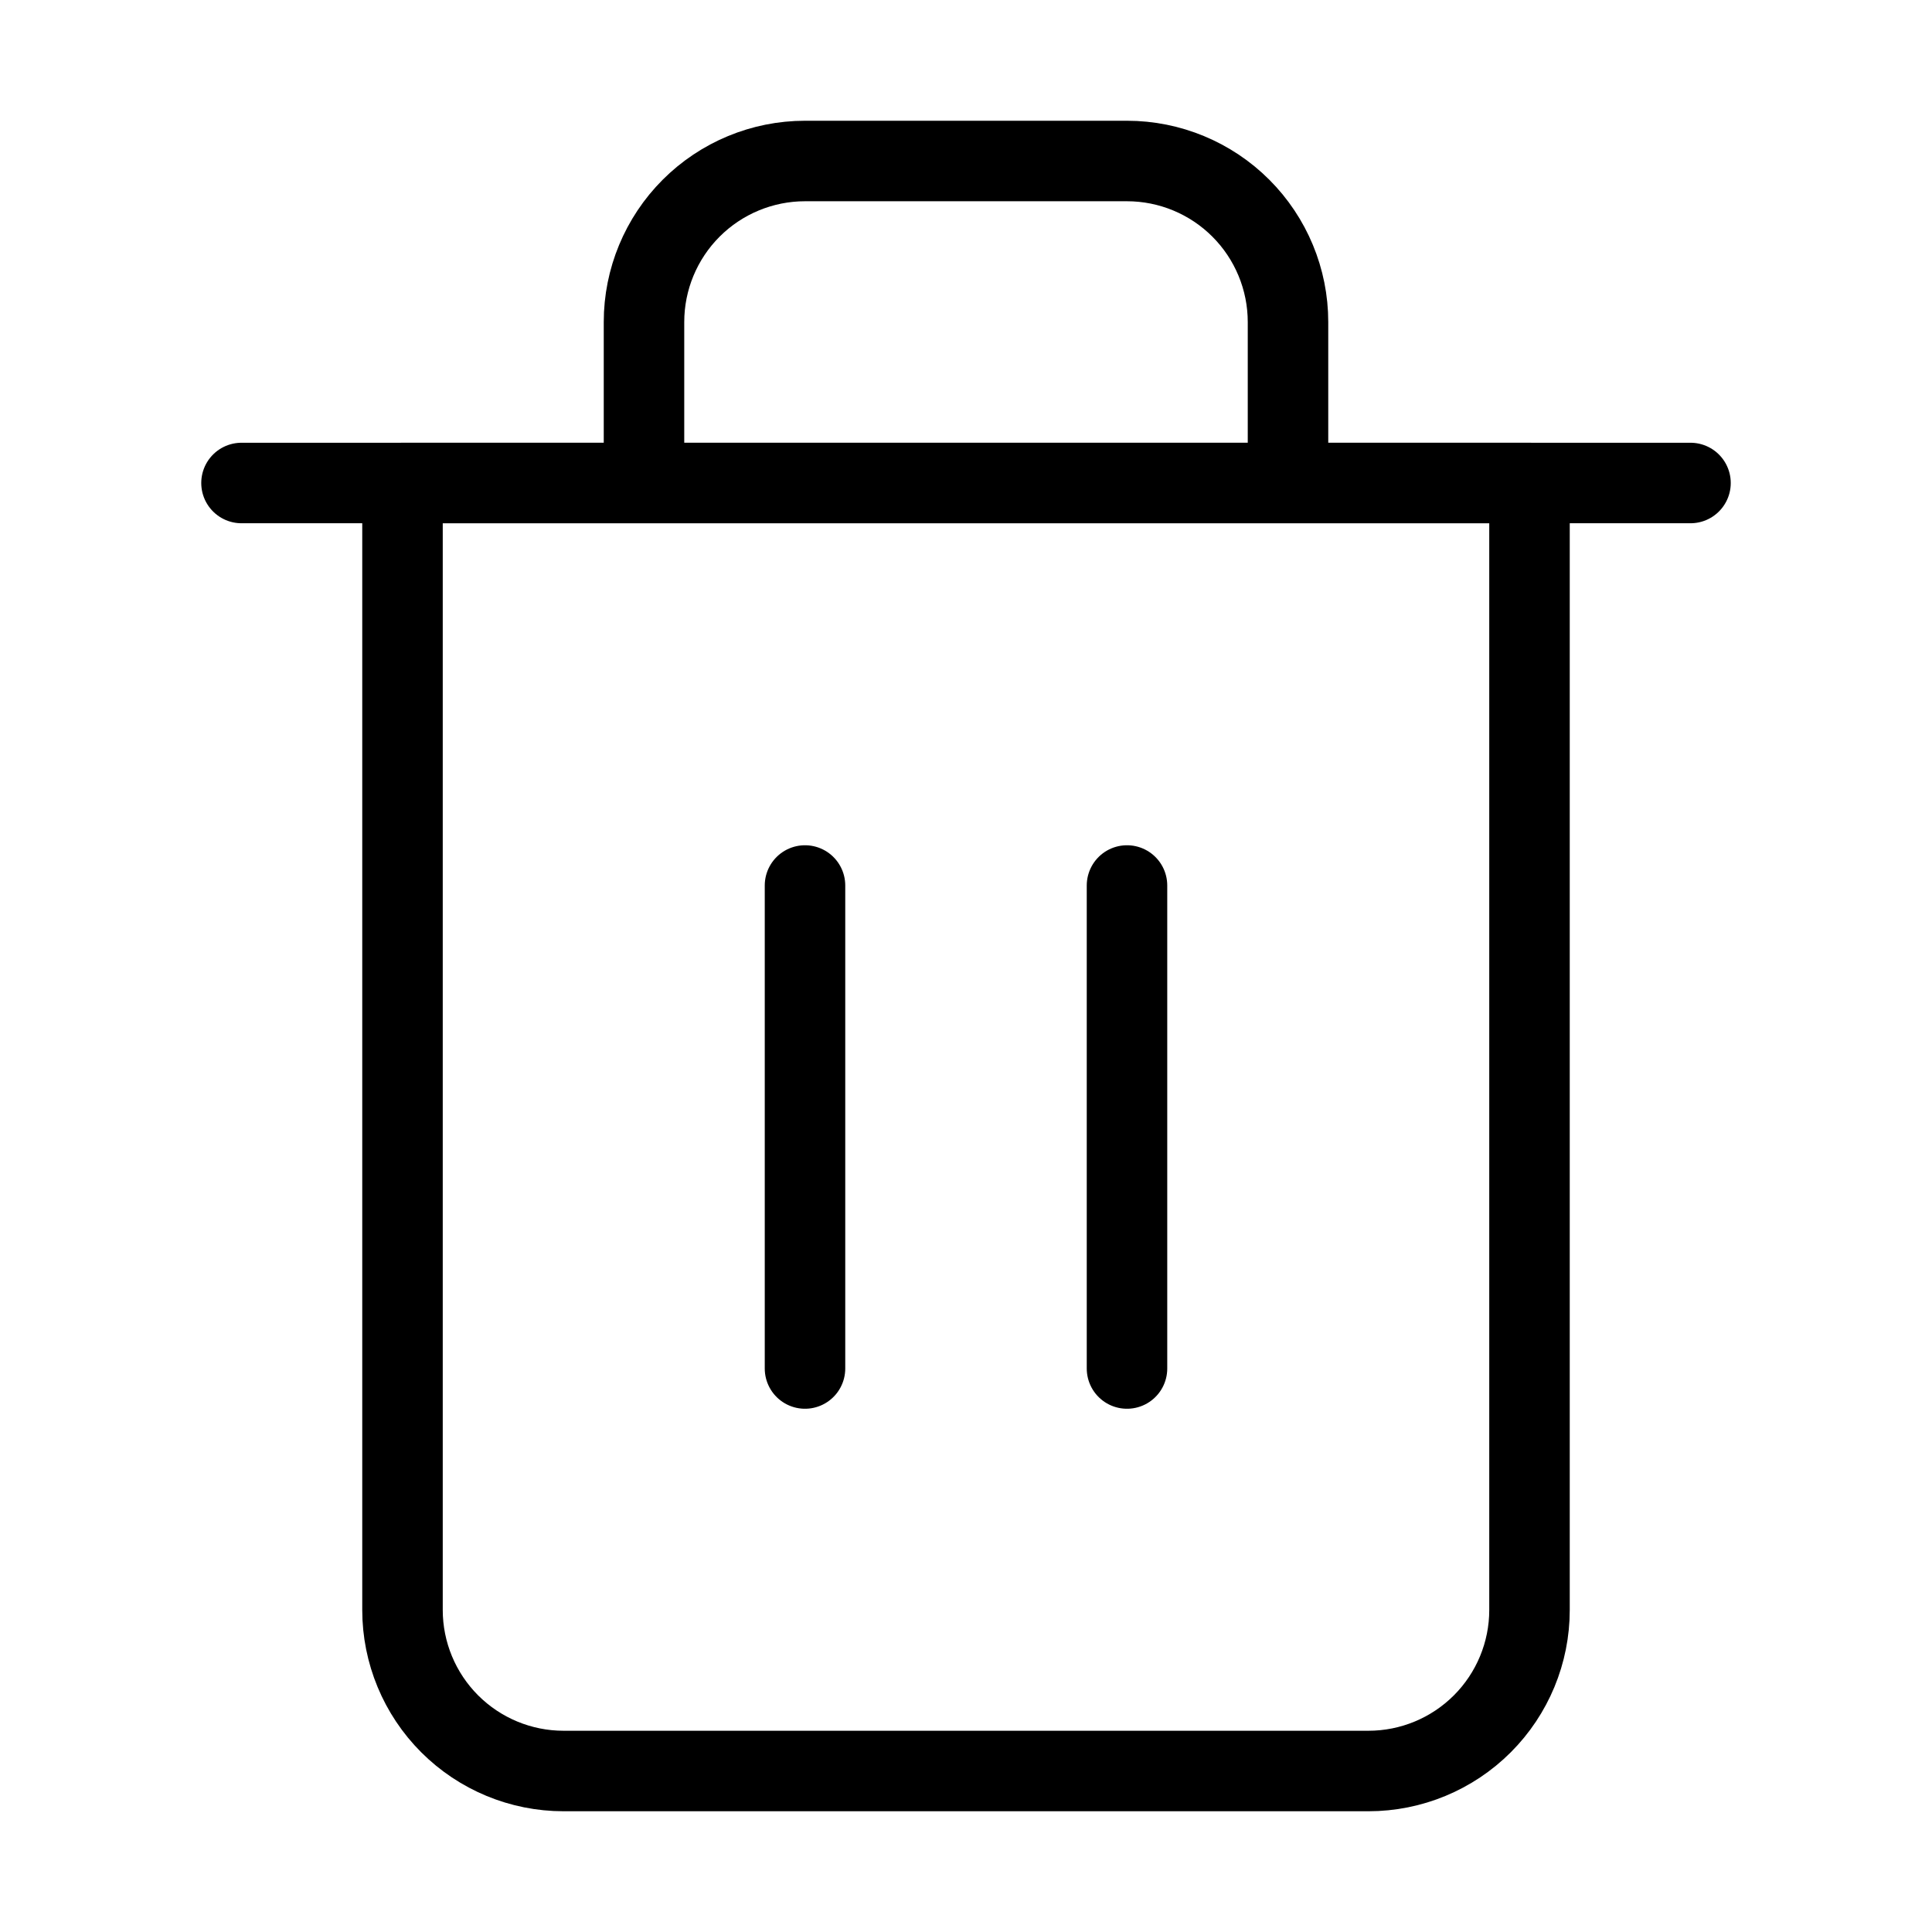
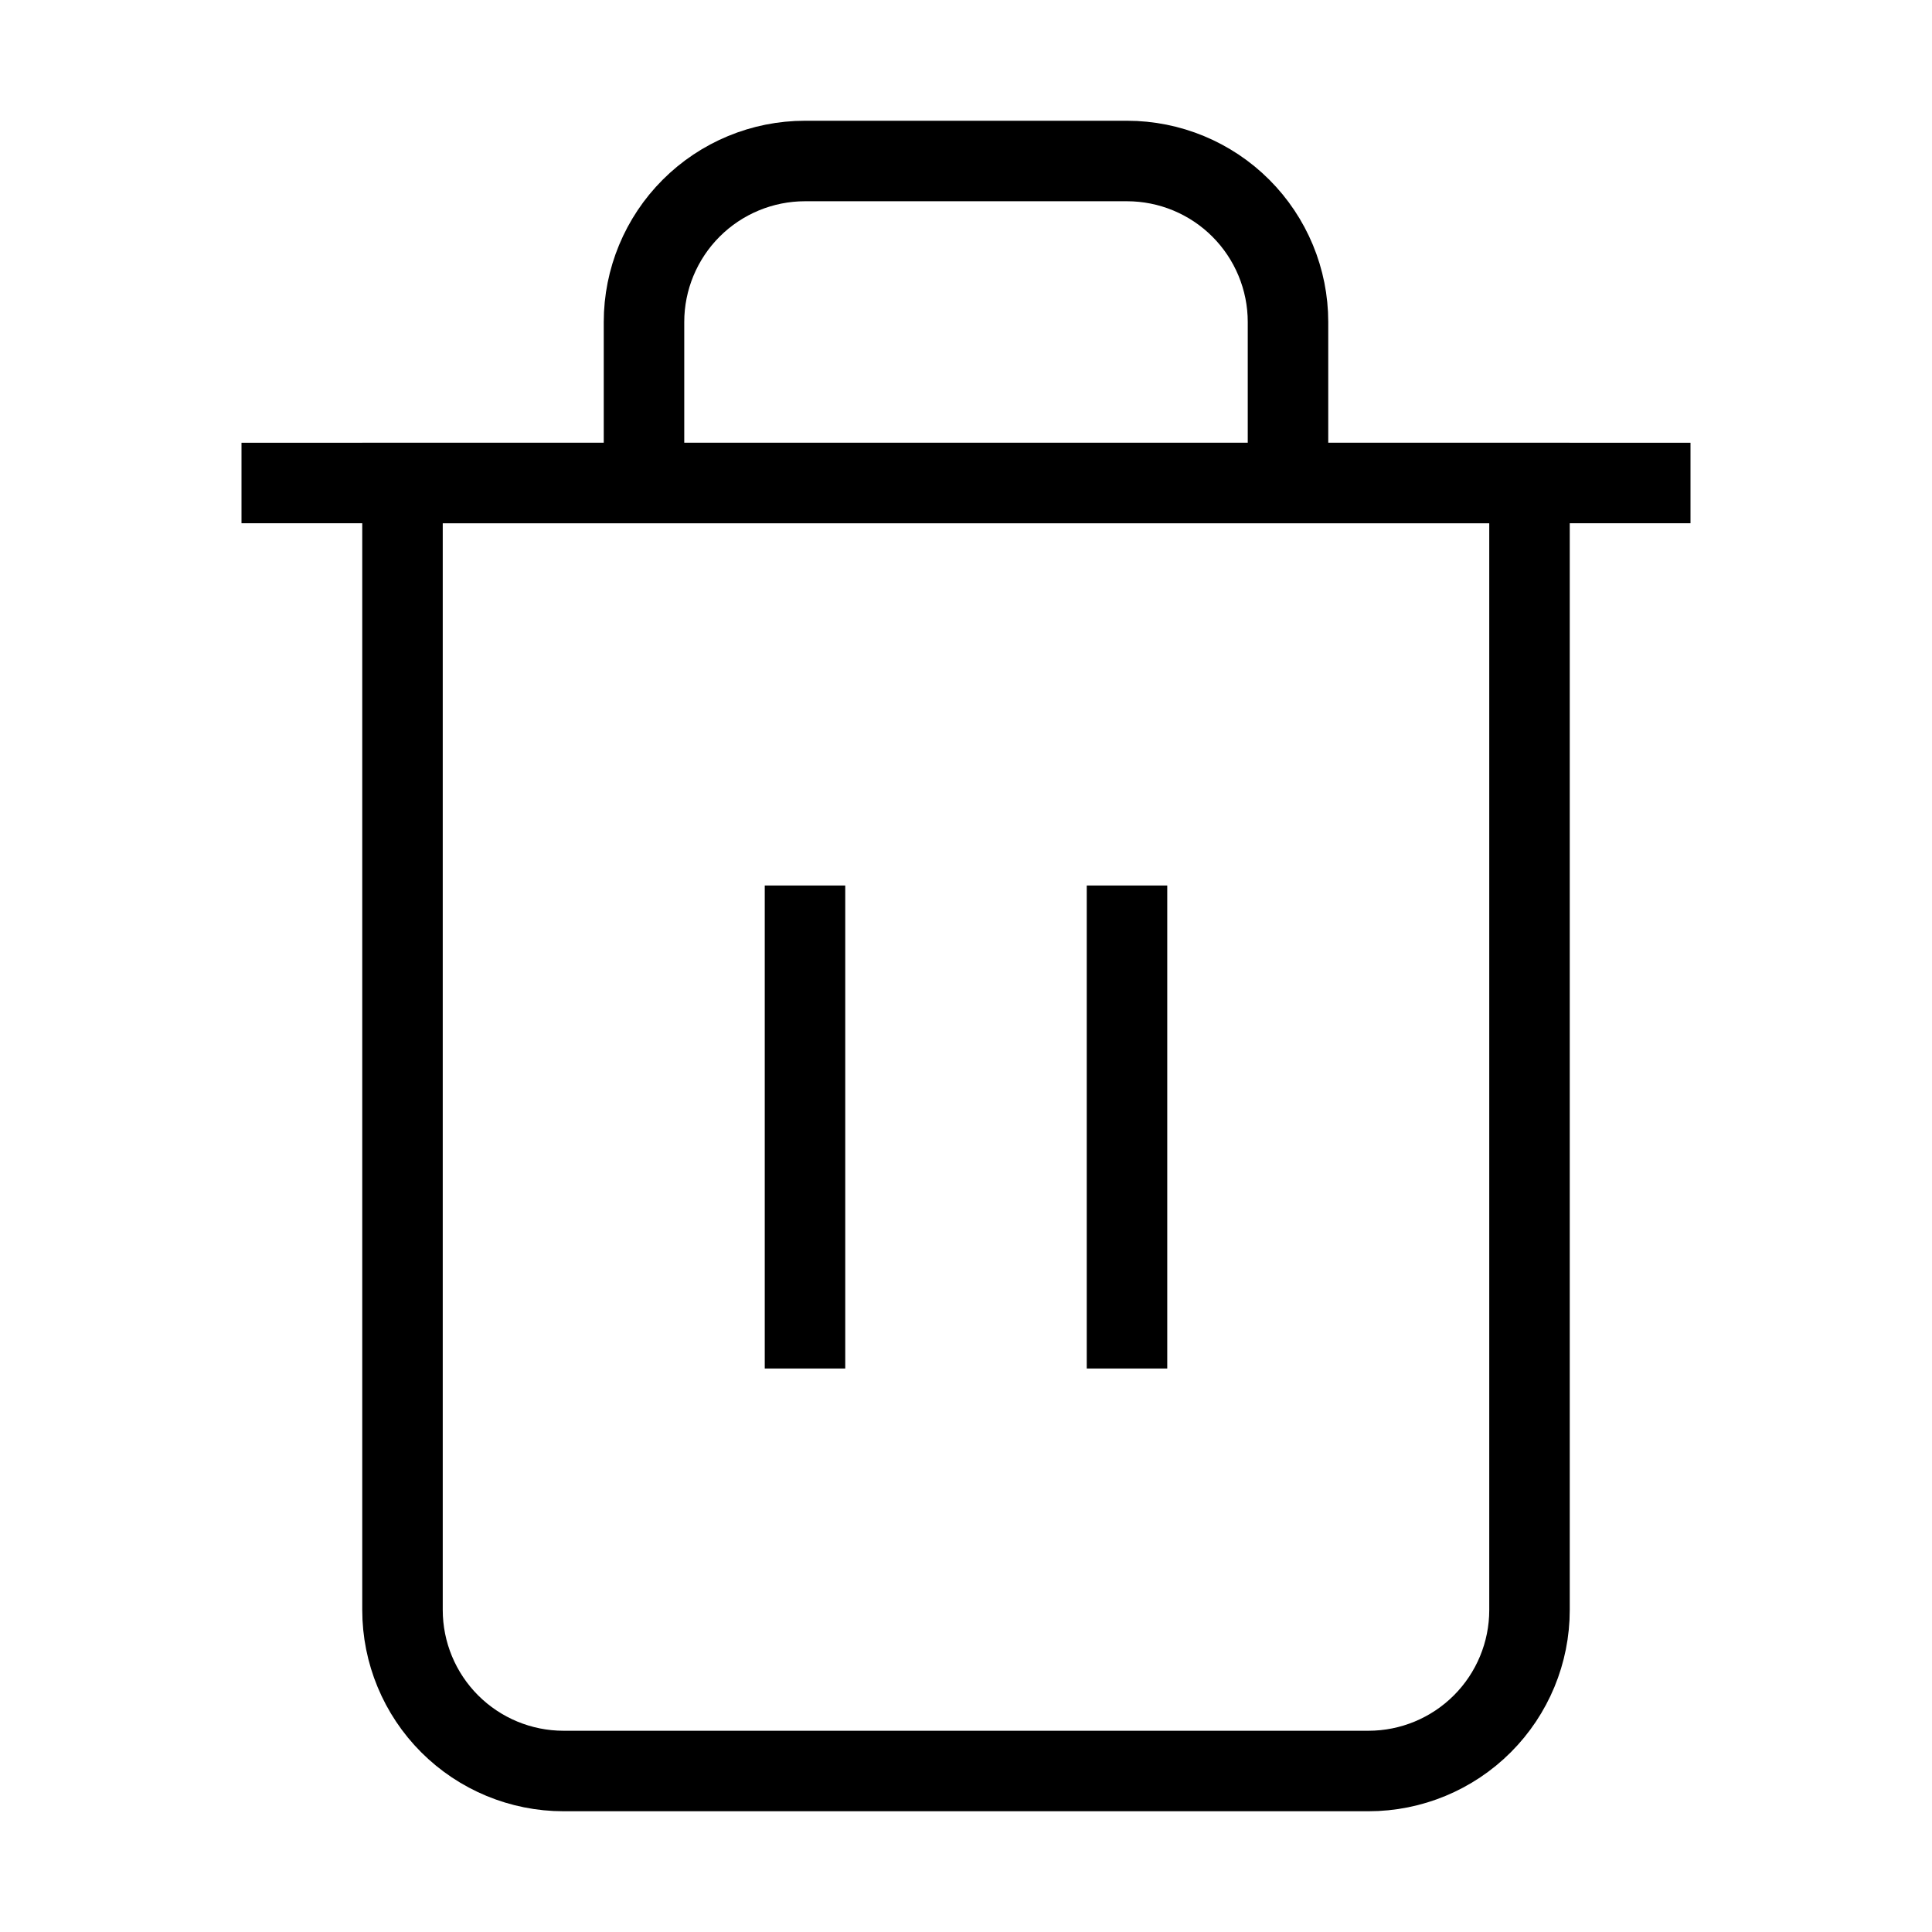
<svg xmlns="http://www.w3.org/2000/svg" width="24" height="24" viewBox="0 0 24 24" fill="none">
-   <path d="M3 6H5H21" stroke="currentColor" strokeWidth="2" stroke-linecap="round" stroke-linejoin="round" />
-   <path d="M8 6V4C8 3.47 8.211 2.961 8.586 2.586C8.961 2.211 9.47 2 10 2H14C14.53 2 15.039 2.211 15.414 2.586C15.789 2.961 16 3.47 16 4V6M19 6V20C19 20.53 18.789 21.039 18.414 21.414C18.039 21.789 17.53 22 17 22H7C6.47 22 5.961 21.789 5.586 21.414C5.211 21.039 5 20.53 5 20V6H19Z" stroke="currentColor" strokeWidth="2" stroke-linecap="round" stroke-linejoin="round" />
-   <path d="M10 11V17" stroke="currentColor" strokeWidth="2" stroke-linecap="round" stroke-linejoin="round" />
-   <path d="M14 11V17" stroke="currentColor" strokeWidth="2" stroke-linecap="round" stroke-linejoin="round" />
+   <path d="M3 6H5H21" stroke="currentColor" strokeWidth="2" strokeLinecap="round" strokeLinejoin="round" />
+   <path d="M8 6V4C8 3.47 8.211 2.961 8.586 2.586C8.961 2.211 9.47 2 10 2H14C14.53 2 15.039 2.211 15.414 2.586C15.789 2.961 16 3.47 16 4V6M19 6V20C19 20.53 18.789 21.039 18.414 21.414C18.039 21.789 17.53 22 17 22H7C6.47 22 5.961 21.789 5.586 21.414C5.211 21.039 5 20.53 5 20V6H19Z" stroke="currentColor" strokeWidth="2" strokeLinecap="round" strokeLinejoin="round" />
+   <path d="M10 11V17" stroke="currentColor" strokeWidth="2" strokeLinecap="round" strokeLinejoin="round" />
+   <path d="M14 11V17" stroke="currentColor" strokeWidth="2" strokeLinecap="round" strokeLinejoin="round" />
</svg>
